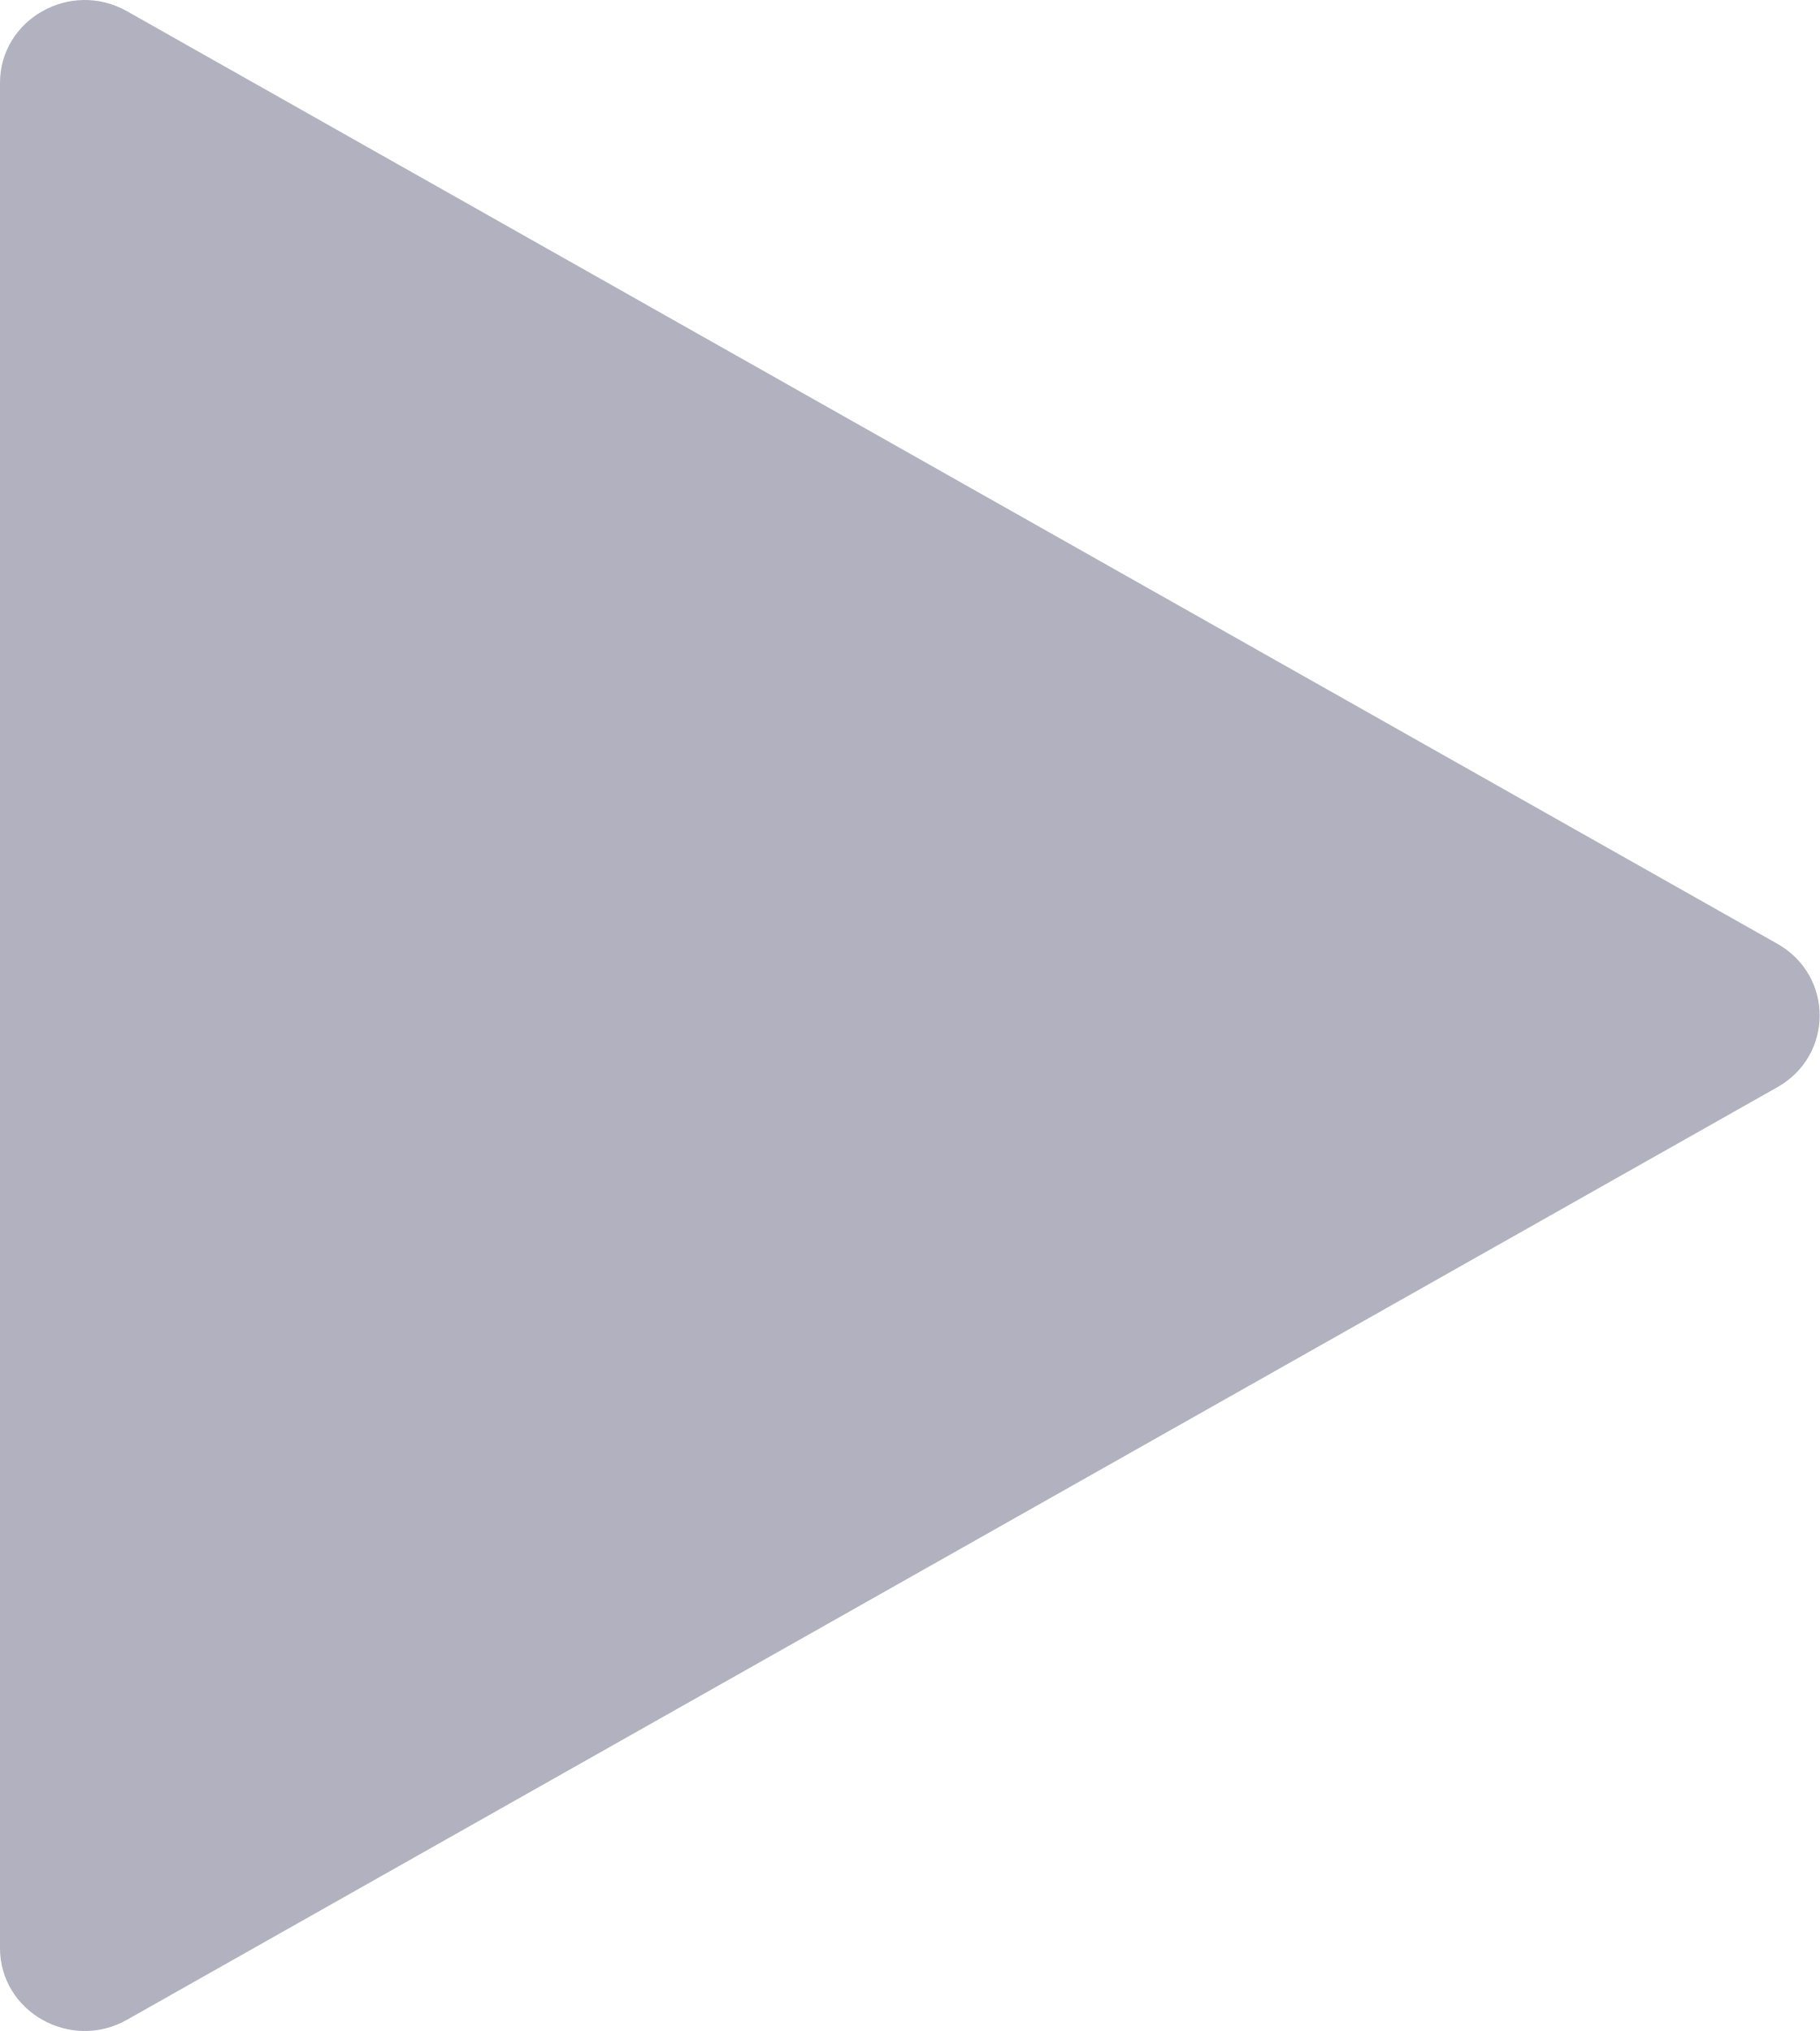
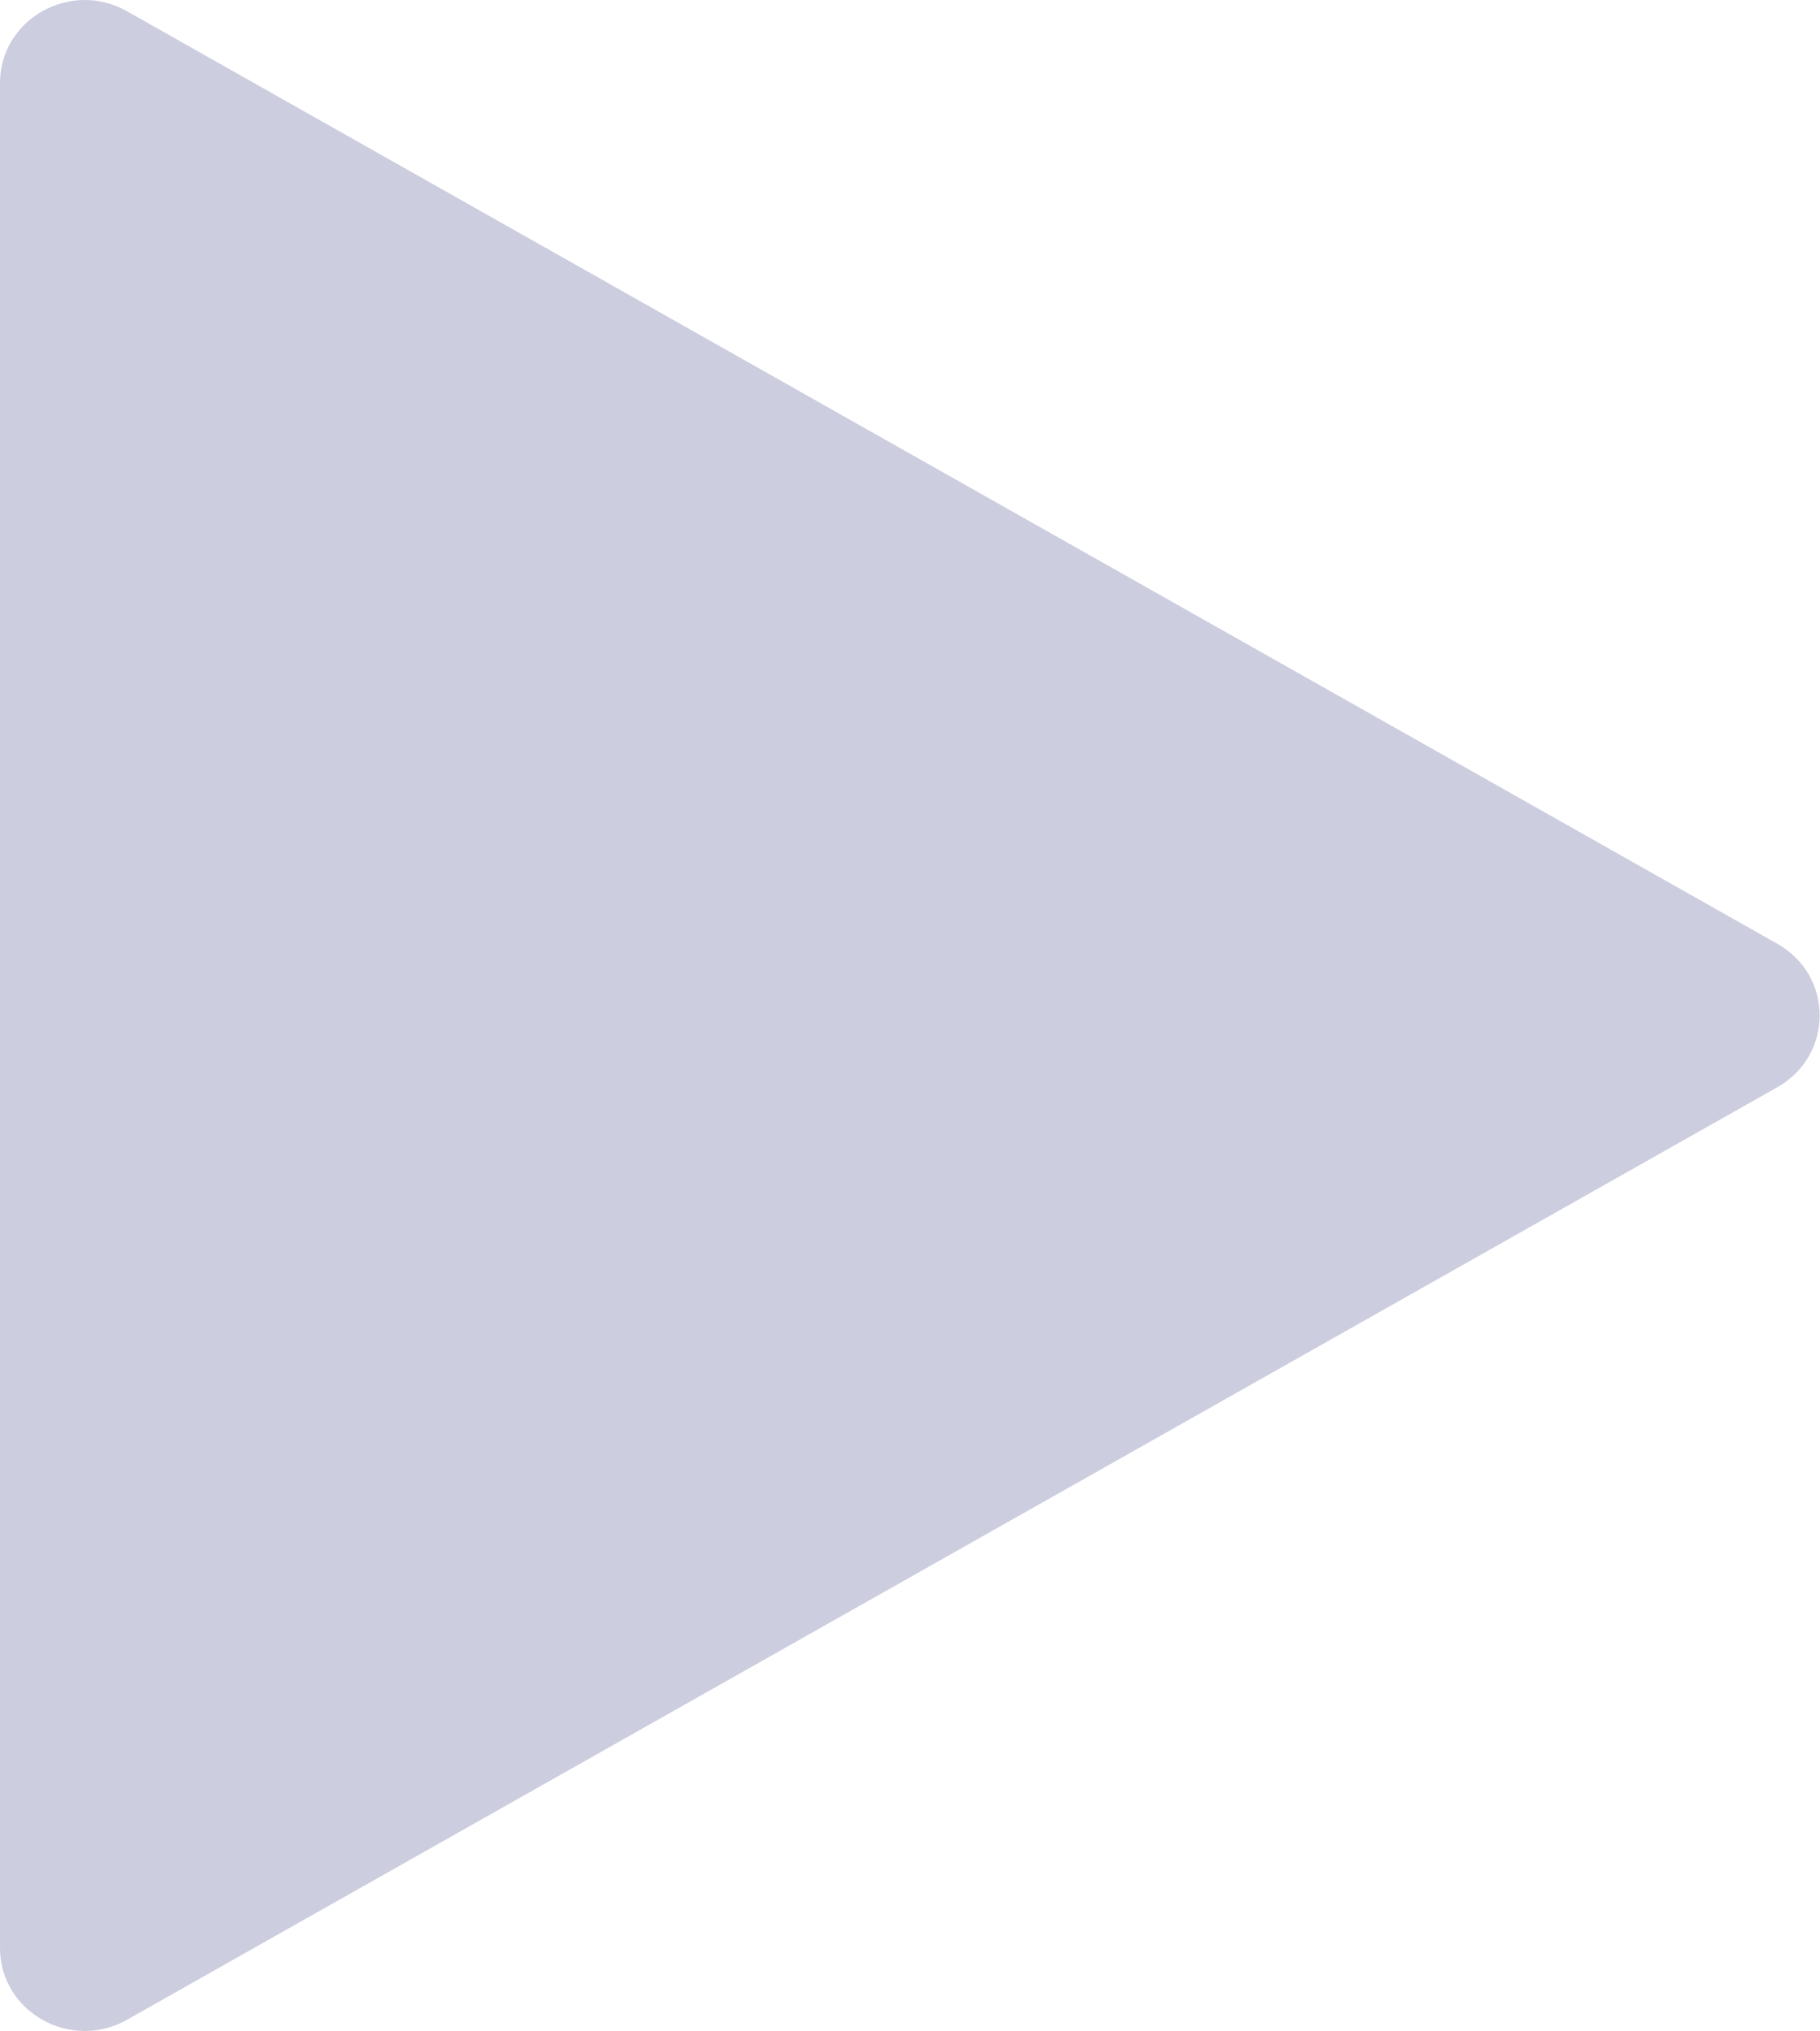
<svg xmlns="http://www.w3.org/2000/svg" width="43" height="48" viewBox="0 0 43 48" fill="none">
-   <path d="M42 22.305C43.333 23.058 43.333 24.942 42 25.695L3 47.735C1.667 48.488 0 47.546 0 46.039L0 1.961C0 0.454 1.667 -0.488 3 0.265L42 22.305Z" fill="#B1B1C0" />
+   <path d="M42 22.305C43.333 23.058 43.333 24.942 42 25.695L3 47.735C1.667 48.488 0 47.546 0 46.039L0 1.961C0 0.454 1.667 -0.488 3 0.265L42 22.305Z" fill="#CDCDE0" />
</svg>
